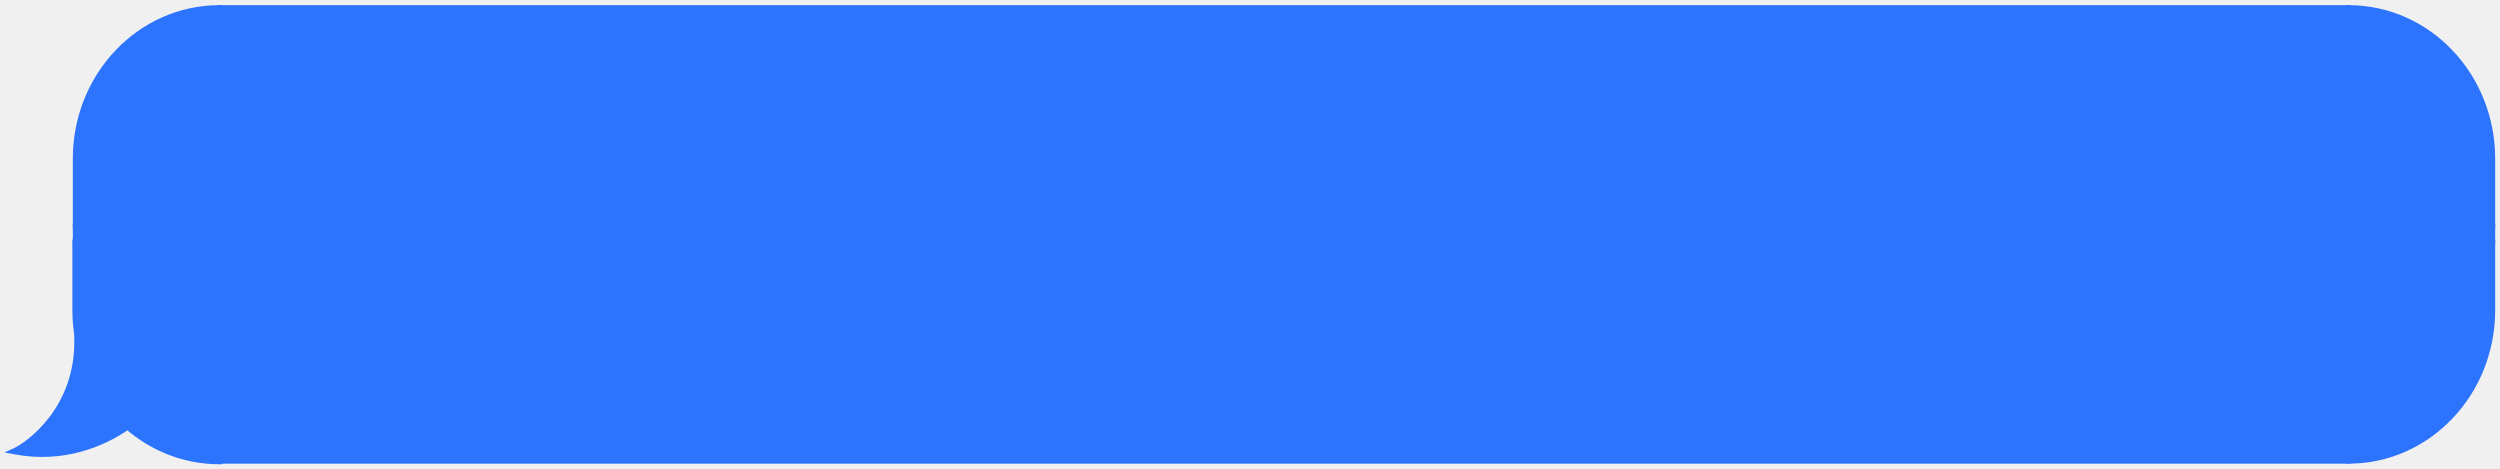
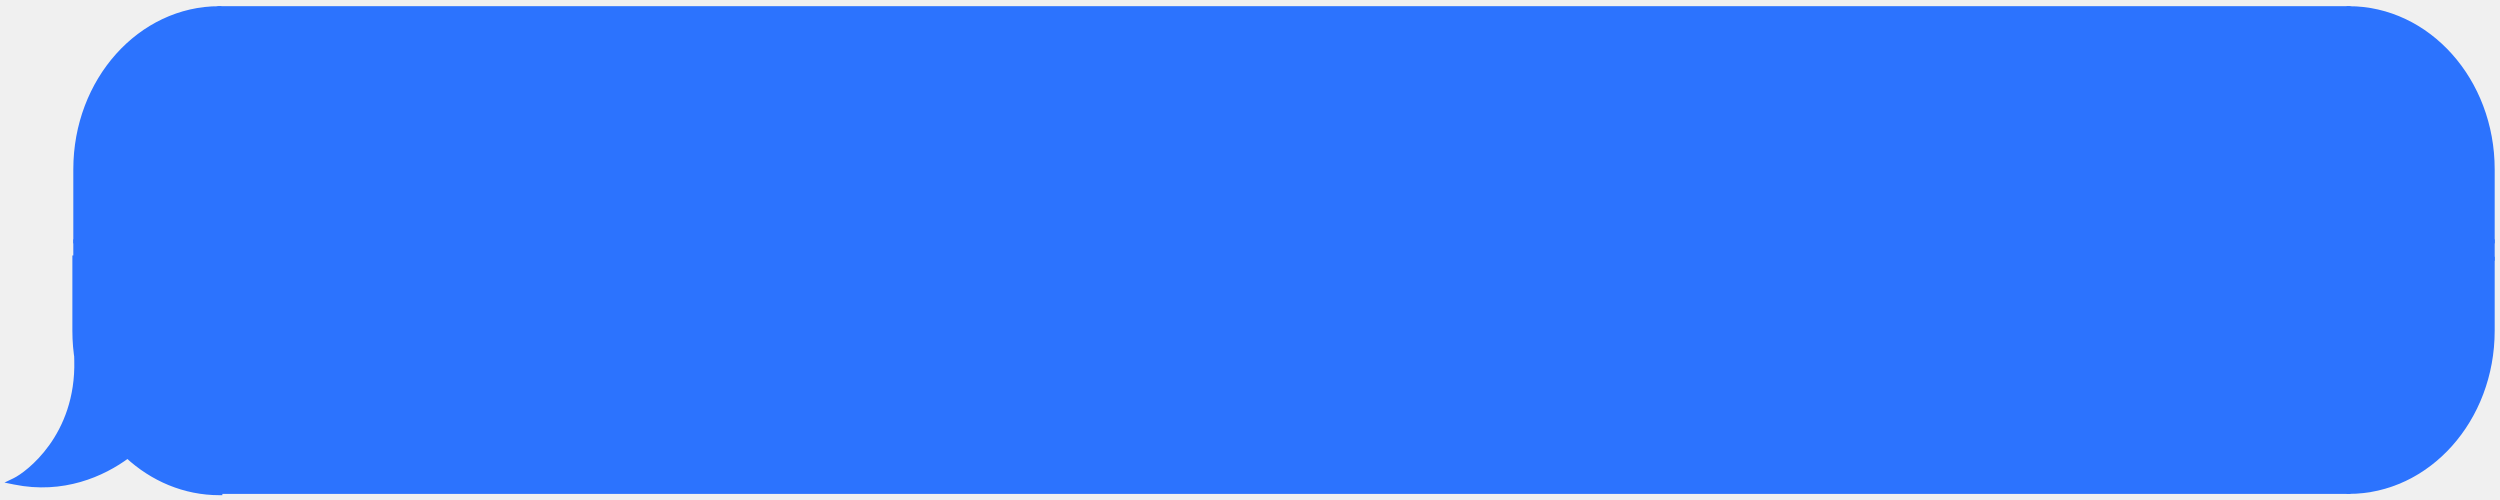
- <svg xmlns="http://www.w3.org/2000/svg" width="400" height="75" viewBox="0 0 400 75" fill="none">
-   <g clip-path="url(#clip0_471_80)">
-     <path d="M12.053 25.393C12.053 12.048 22.374 1.23 35.106 1.23V36.202H12.053V25.393Z" fill="#2C73FE" stroke="#2C73FE" stroke-width="0.806" />
-     <path d="M35.106 36.202H12.053V38.811H35.106V36.202Z" fill="#2C73FE" stroke="#2C73FE" stroke-width="0.806" />
-     <path fill-rule="evenodd" clip-rule="evenodd" d="M12.471 54.227C12.197 52.736 12.053 51.196 12.053 49.62V38.811H35.106V73.784C29.523 73.784 24.404 71.704 20.416 68.243C16.436 71.022 10.055 73.663 2.346 72.194C4.469 71.24 12.659 65.517 12.356 54.072C12.393 54.125 12.431 54.176 12.471 54.227Z" fill="#2C73FE" />
-     <path d="M12.471 54.227L12.107 54.543L12.935 54.133L12.471 54.227ZM12.053 38.811V38.315H11.58V38.811H12.053ZM35.106 38.811H35.578V38.315H35.106V38.811ZM35.106 73.784V74.279H35.578V73.784H35.106ZM20.416 68.243L20.717 67.862L20.446 67.626L20.154 67.831L20.416 68.243ZM2.346 72.194L2.16 71.739L0.717 72.387L2.262 72.681L2.346 72.194ZM12.356 54.072L12.738 53.78L11.841 52.487L11.884 54.085L12.356 54.072ZM11.58 49.62C11.58 51.227 11.727 52.799 12.007 54.321L12.935 54.133C12.666 52.673 12.525 51.164 12.525 49.62H11.58ZM11.58 38.811V49.62H12.525V38.811H11.58ZM35.106 38.315H12.053V39.306H35.106V38.315ZM35.578 73.784V38.811H34.633V73.784H35.578ZM20.114 68.625C24.184 72.156 29.409 74.279 35.106 74.279V73.288C29.637 73.288 24.624 71.251 20.717 67.862L20.114 68.625ZM2.262 72.681C10.121 74.179 16.625 71.485 20.677 68.655L20.154 67.831C16.247 70.558 9.989 73.147 2.431 71.707L2.262 72.681ZM11.884 54.085C12.032 59.672 10.11 63.852 7.892 66.758C5.665 69.675 3.149 71.294 2.16 71.739L2.532 72.649C3.666 72.14 6.307 70.42 8.63 67.377C10.962 64.321 12.984 59.917 12.829 54.058L11.884 54.085ZM12.835 53.911C12.802 53.869 12.769 53.825 12.738 53.78L11.974 54.363C12.016 54.424 12.061 54.484 12.107 54.543L12.835 53.911Z" fill="#2C73FE" />
-     <path d="M375.774 1.23H35.105V73.784H375.774V1.23Z" fill="#2C73FE" />
-     <path d="M375.774 1.23H35.105V73.784H375.774V1.23Z" stroke="#2C73FE" stroke-width="0.806" />
-     <path d="M398.827 25.392C398.827 12.048 388.505 1.23 375.773 1.23V36.202H398.827V25.392Z" fill="#2C73FE" stroke="#2C73FE" stroke-width="0.806" />
-     <path d="M375.774 36.202H398.827V38.811H375.774V36.202Z" fill="#2C73FE" stroke="#2C73FE" stroke-width="0.806" />
-     <path d="M398.827 49.62C398.827 62.965 388.505 73.784 375.773 73.784V38.811H398.827V49.62Z" fill="#2C73FE" stroke="#2C73FE" stroke-width="0.806" />
-   </g>
-   <defs>
-     <clipPath id="clip0_471_80">
-       <rect width="400" height="75" fill="white" />
-     </clipPath>
-   </defs>
+ <svg xmlns="http://www.w3.org/2000/svg" width="500" height="100" viewBox="0 0 500 100" fill="none">
+   <path d="M15.066 33.857C15.066 16.064 27.967 1.639 43.882 1.639V48.27H15.066V33.857Z" fill="#2C73FE" stroke="#2C73FE" stroke-width="0.806" />
+   <path d="M43.882 48.27H15.066V51.748H43.882V48.27Z" fill="#2C73FE" stroke="#2C73FE" stroke-width="0.806" />
+   <path fill-rule="evenodd" clip-rule="evenodd" d="M15.589 72.303C15.245 70.314 15.066 68.261 15.066 66.161V51.748H43.882V98.378C36.904 98.378 30.505 95.605 25.519 90.991C20.545 94.696 12.569 98.217 2.933 96.258C5.587 94.987 15.824 87.356 15.445 72.095C15.491 72.166 15.539 72.235 15.589 72.303Z" fill="#2C73FE" />
+   <path d="M15.588 72.303L15.133 72.723L16.169 72.177L15.588 72.303ZM15.066 51.748V51.087H14.475V51.748H15.066ZM43.882 51.748H44.472V51.087H43.882V51.748ZM43.882 98.378V99.039H44.472V98.378H43.882ZM25.519 90.991L25.896 90.482L25.557 90.169L25.191 90.441L25.519 90.991ZM2.932 96.258L2.7 95.651L0.896 96.516L2.827 96.908L2.932 96.258ZM15.445 72.095L15.922 71.707L14.801 69.983L14.854 72.114L15.445 72.095ZM14.475 66.161C14.475 68.303 14.658 70.398 15.008 72.428L16.169 72.177C15.832 70.23 15.656 68.219 15.656 66.161H14.475ZM14.475 51.748V66.161H15.656V51.748H14.475ZM43.882 51.087H15.066V52.408H43.882V51.087ZM44.472 98.378V51.748H43.291V98.378H44.472ZM25.142 91.5C30.23 96.208 36.761 99.039 43.882 99.039V97.718C37.046 97.718 30.779 95.002 25.896 90.482L25.142 91.5ZM2.827 96.908C12.651 98.906 20.781 95.314 25.846 91.54L25.191 90.441C20.309 94.078 12.486 97.529 3.038 95.609L2.827 96.908ZM14.854 72.114C15.039 79.562 12.637 85.136 9.865 89.01C7.081 92.901 3.936 95.059 2.7 95.651L3.165 96.866C4.583 96.186 7.884 93.894 10.787 89.836C13.703 85.761 16.229 79.89 16.035 72.077L14.854 72.114ZM16.044 71.882C16.002 71.825 15.961 71.766 15.922 71.707L14.967 72.484C15.02 72.566 15.075 72.646 15.133 72.723L16.044 71.882Z" fill="#2C73FE" />
+   <path d="M469.717 1.639H43.881V98.378H469.717V1.639Z" fill="#2C73FE" />
+   <path d="M469.717 1.639H43.881V98.378H469.717V1.639Z" stroke="#2C73FE" stroke-width="0.806" />
+   <path d="M498.534 33.857C498.534 16.064 485.632 1.639 469.717 1.639V48.27H498.534V33.857Z" fill="#2C73FE" stroke="#2C73FE" stroke-width="0.806" />
+   <path d="M469.718 48.27H498.534V51.748H469.718V48.27Z" fill="#2C73FE" stroke="#2C73FE" stroke-width="0.806" />
+   <path d="M498.534 66.161C498.534 83.954 485.632 98.378 469.717 98.378V51.748H498.534V66.161Z" fill="#2C73FE" stroke="#2C73FE" stroke-width="0.806" />
</svg>
